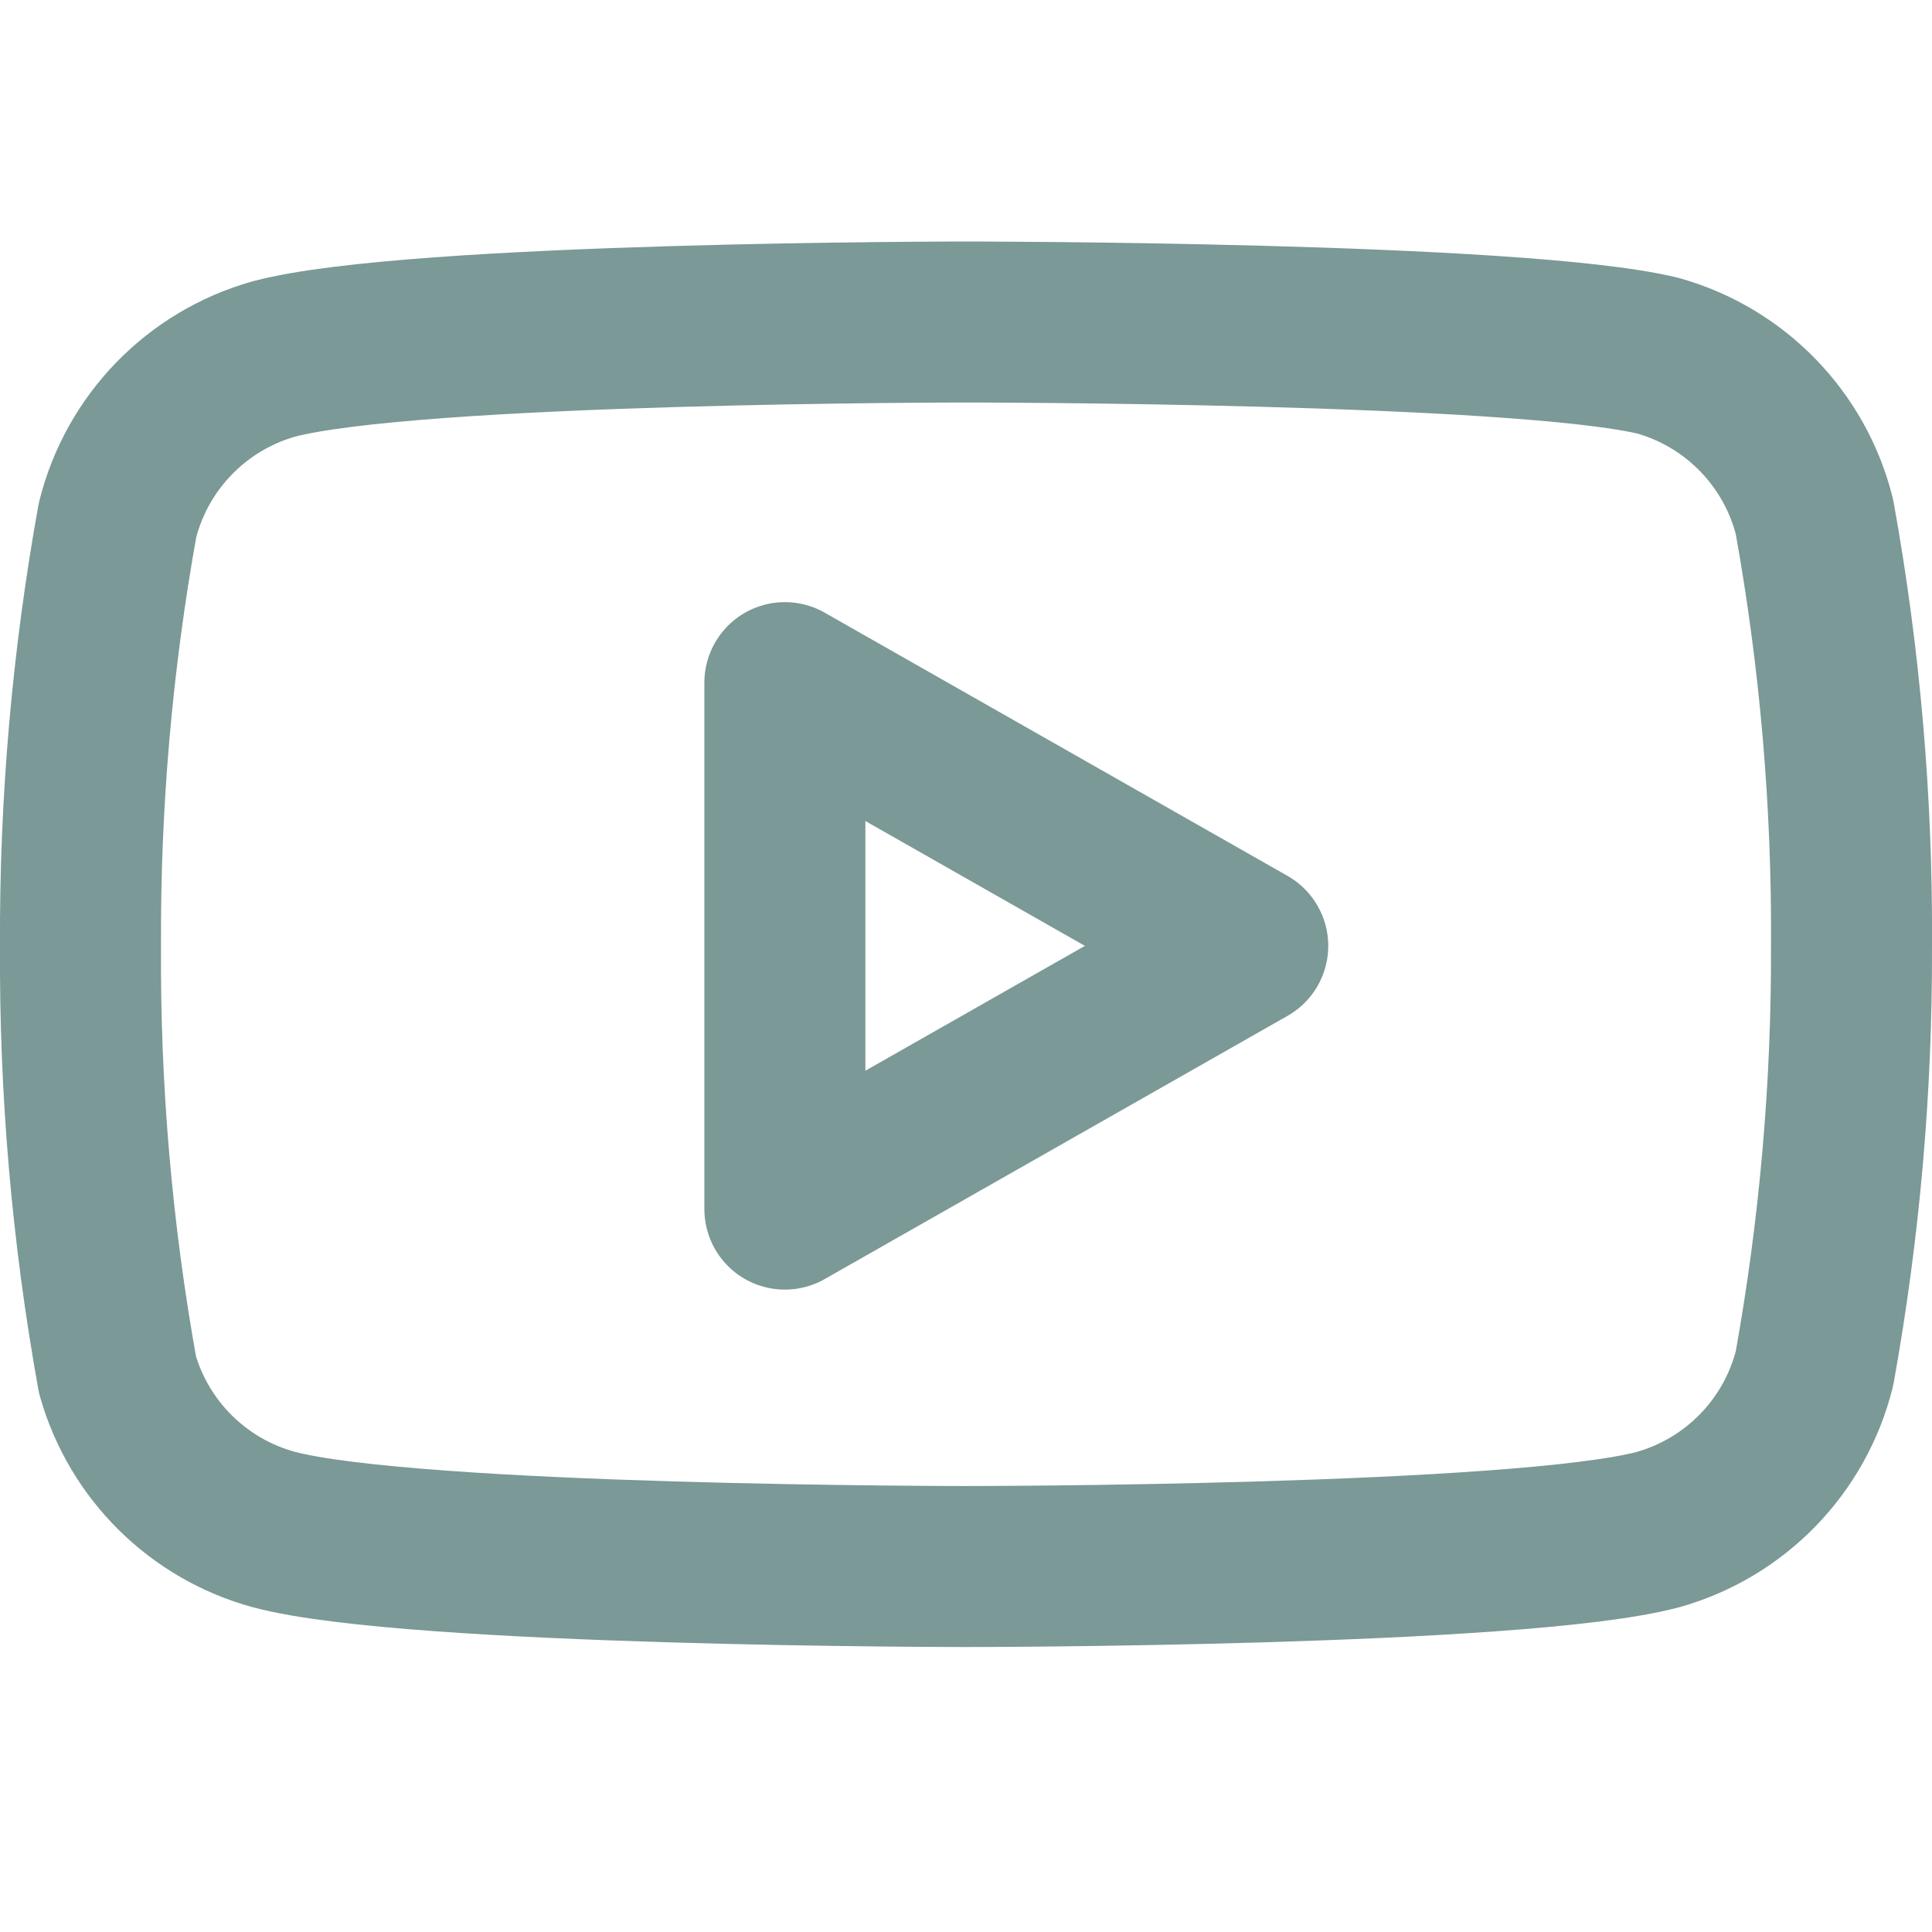
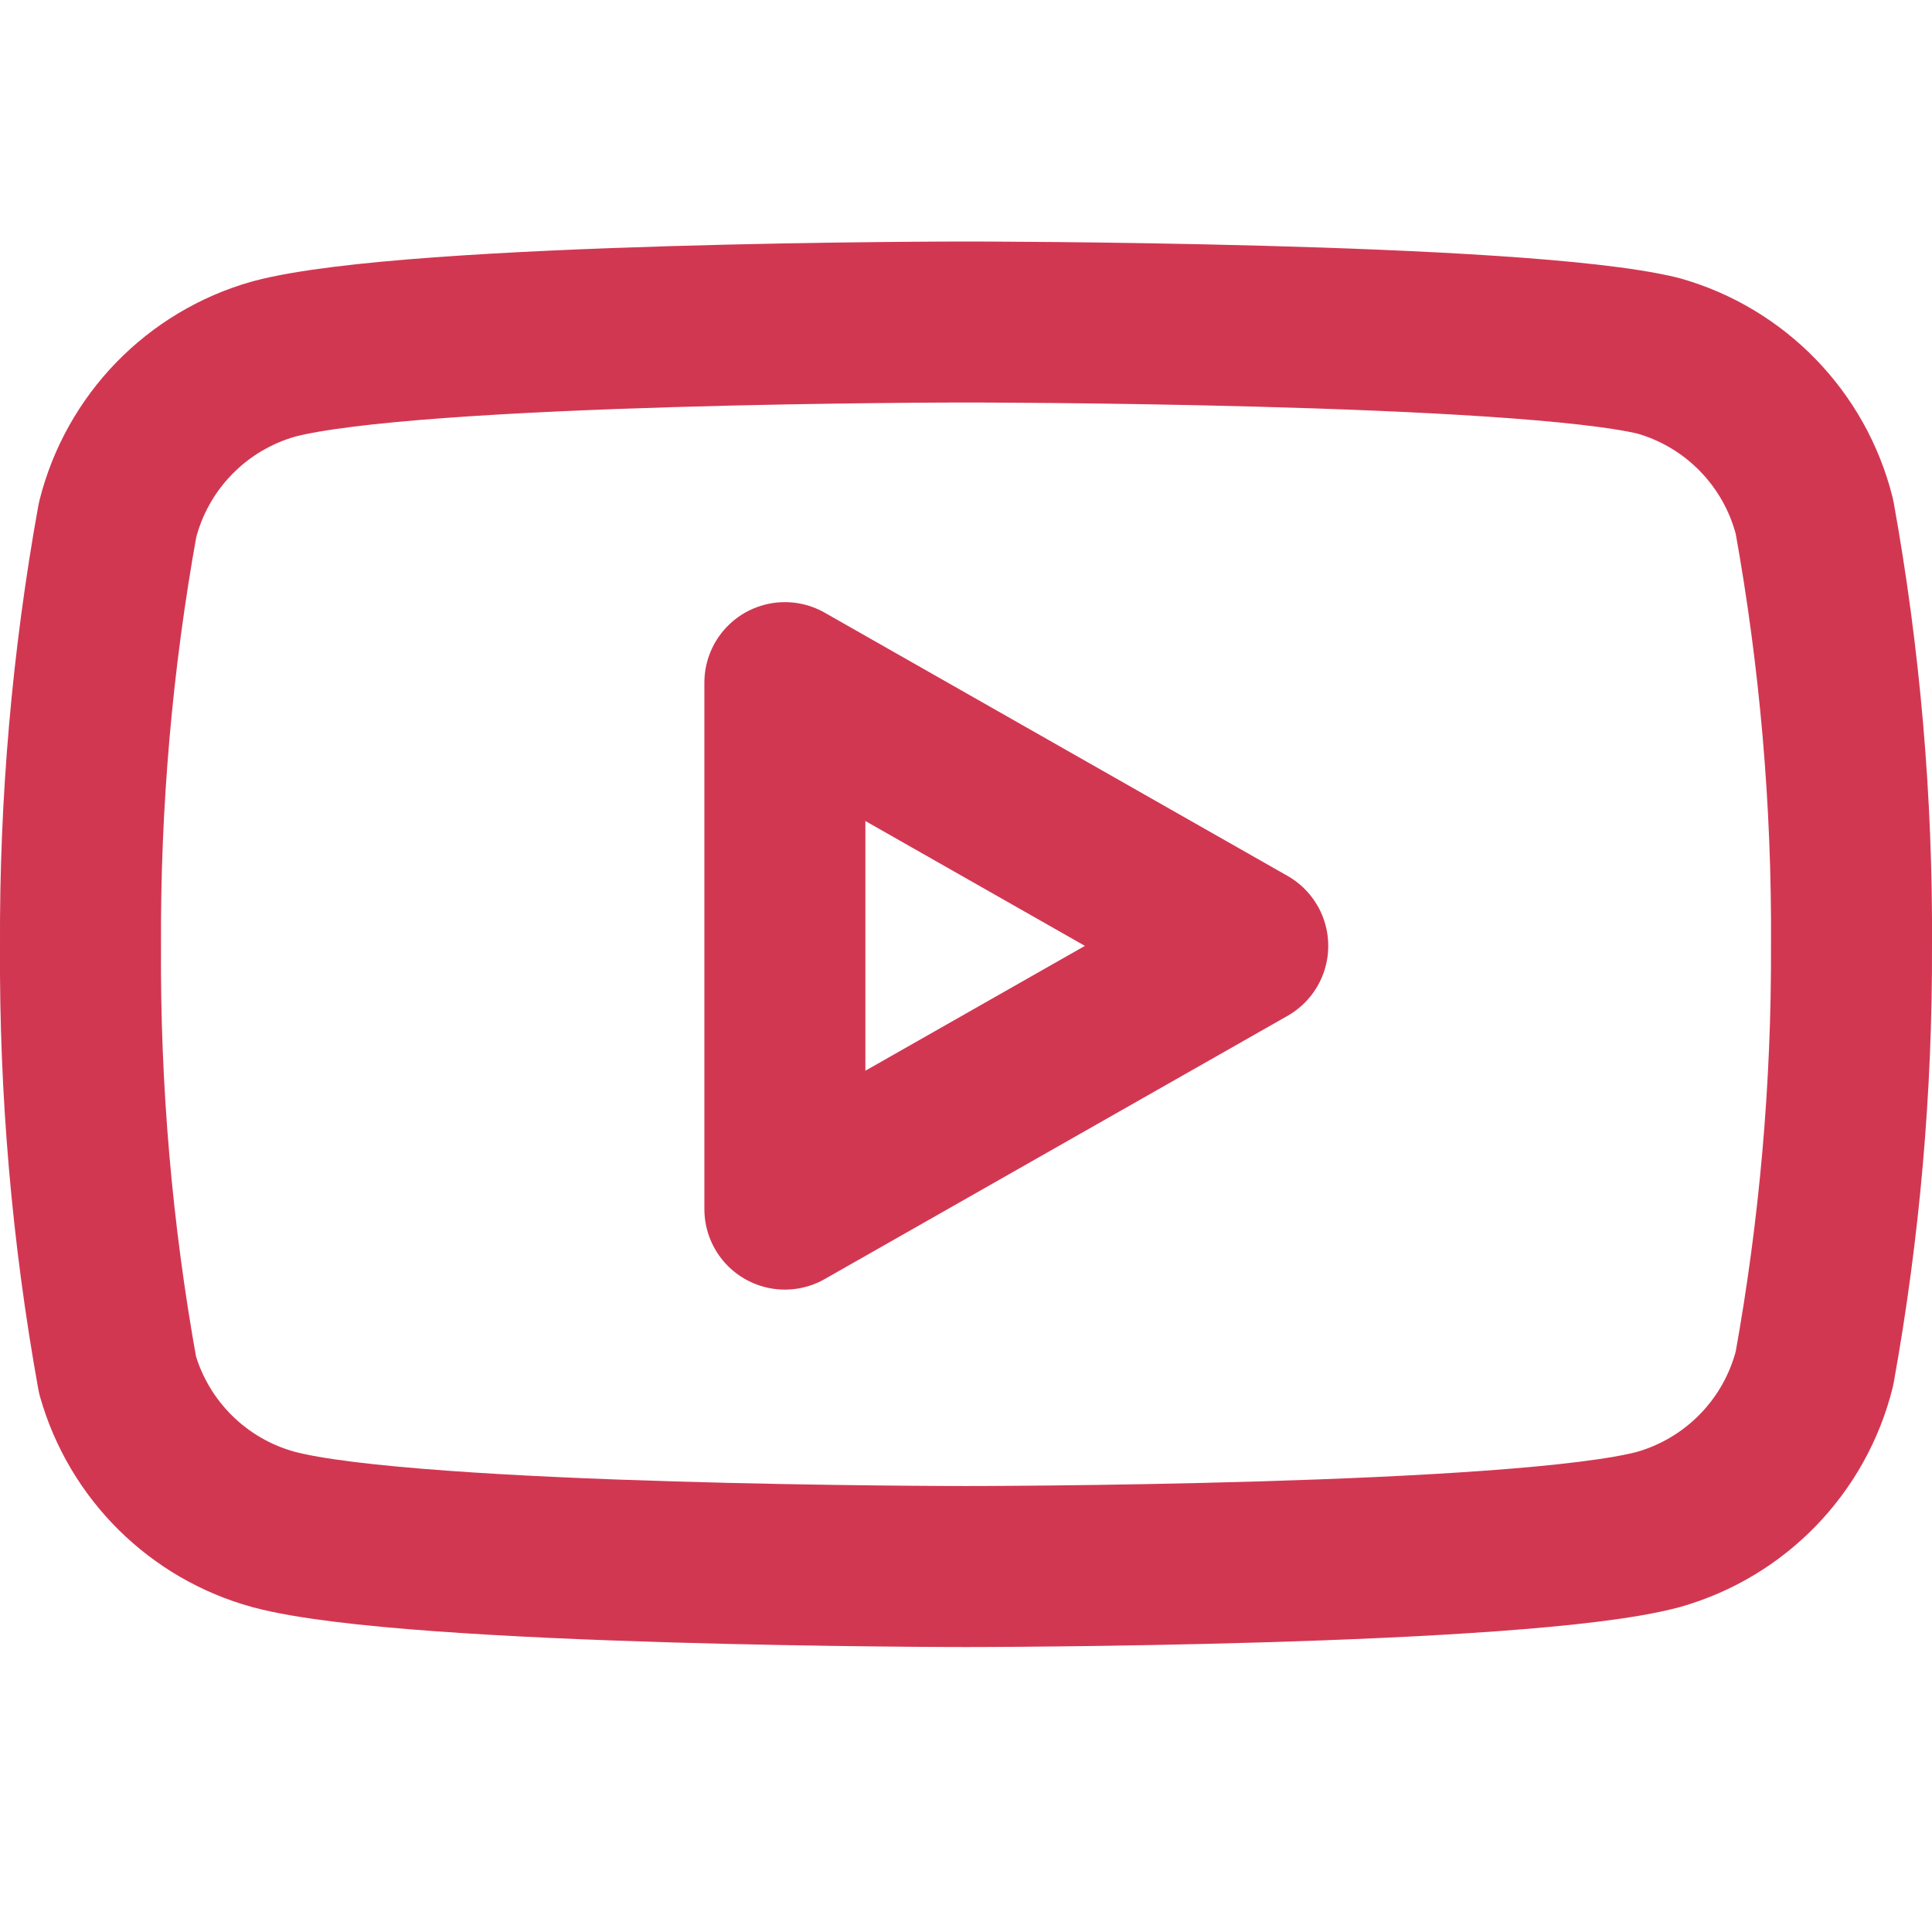
- <svg xmlns="http://www.w3.org/2000/svg" width="38" height="38" viewBox="0 0 24 24" fill="none" stroke="#7b9996" stroke-width="2" stroke-linecap="round" stroke-linejoin="round" class="feather feather-youtube">
+ <svg xmlns="http://www.w3.org/2000/svg" width="38" height="38" viewBox="0 0 24 24" fill="none" stroke="rgba(199,5,39,.8)" stroke-width="2" stroke-linecap="round" stroke-linejoin="round" class="feather feather-youtube">
  <path d="M22.54 6.42a2.78 2.78 0 0 0-1.94-2C18.88 4 12 4 12 4s-6.88 0-8.6.46a2.78 2.78 0 0 0-1.94 2A29 29 0 0 0 1 11.75a29 29 0 0 0 .46 5.33A2.78 2.78 0 0 0 3.4 19c1.72.46 8.6.46 8.6.46s6.88 0 8.6-.46a2.78 2.78 0 0 0 1.94-2 29 29 0 0 0 .46-5.25 29 29 0 0 0-.46-5.33z" />
  <polygon points="9.75 15.02 15.5 11.75 9.75 8.48 9.75 15.02" />
</svg>
